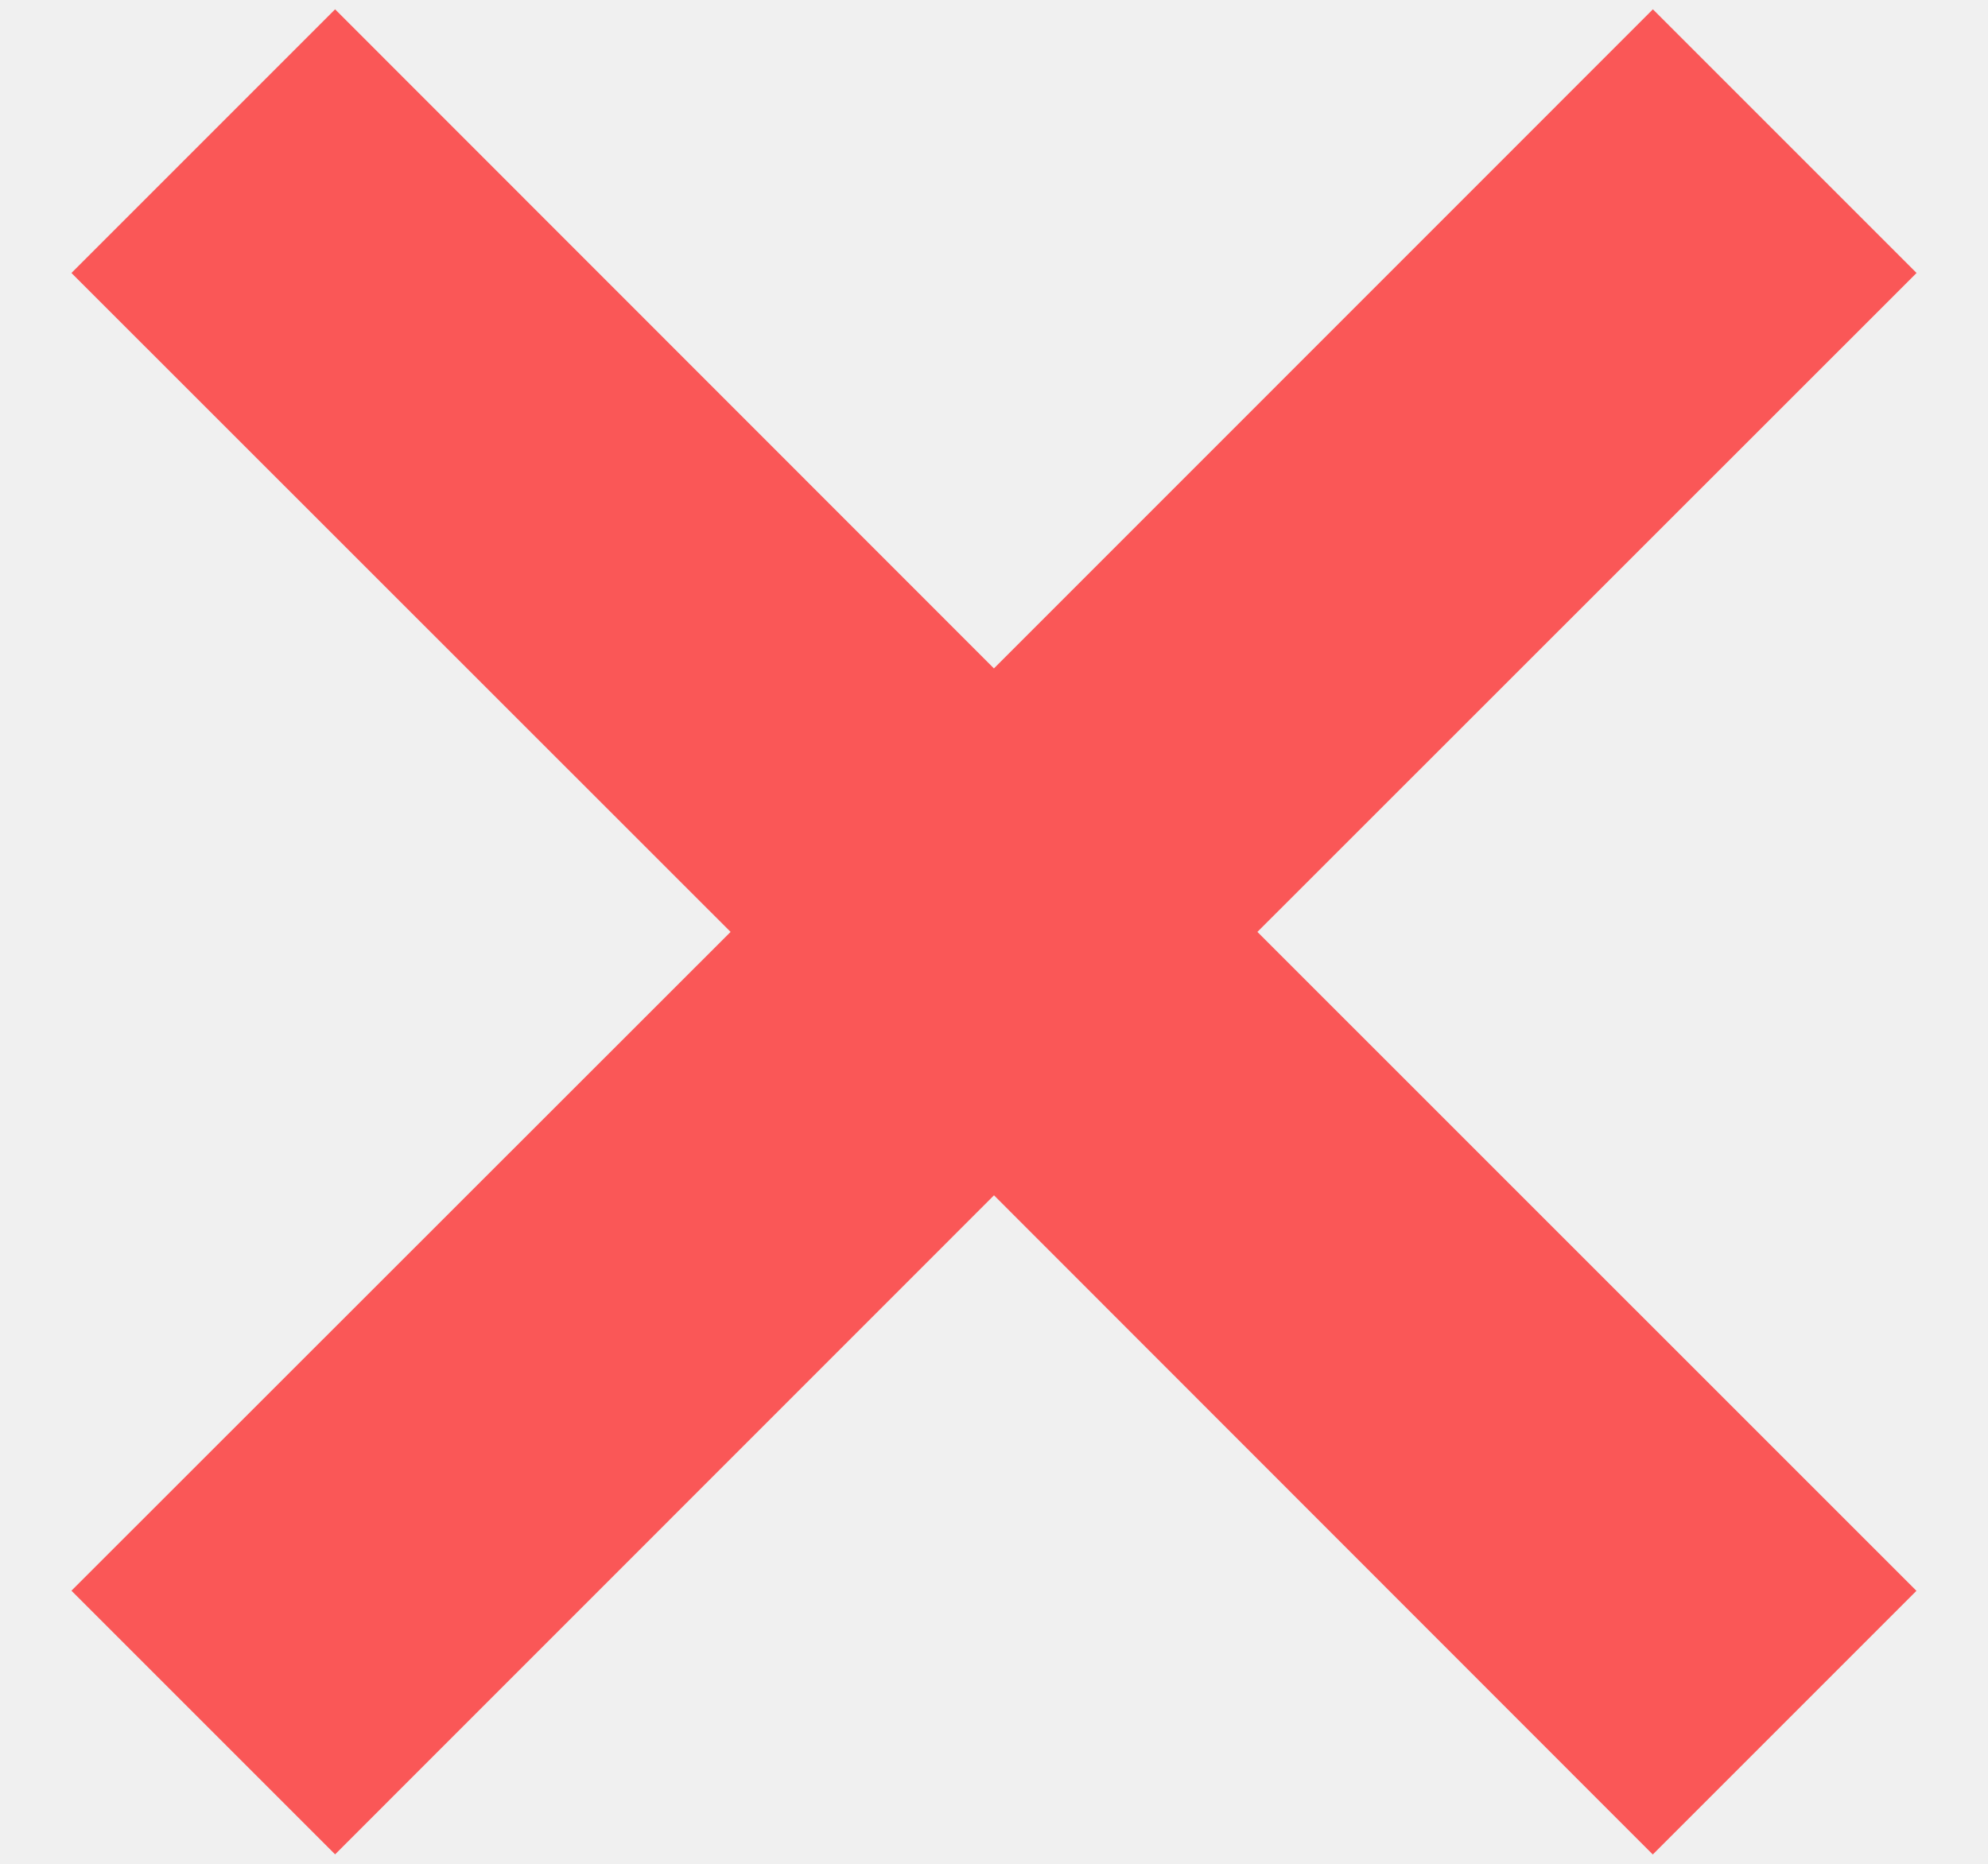
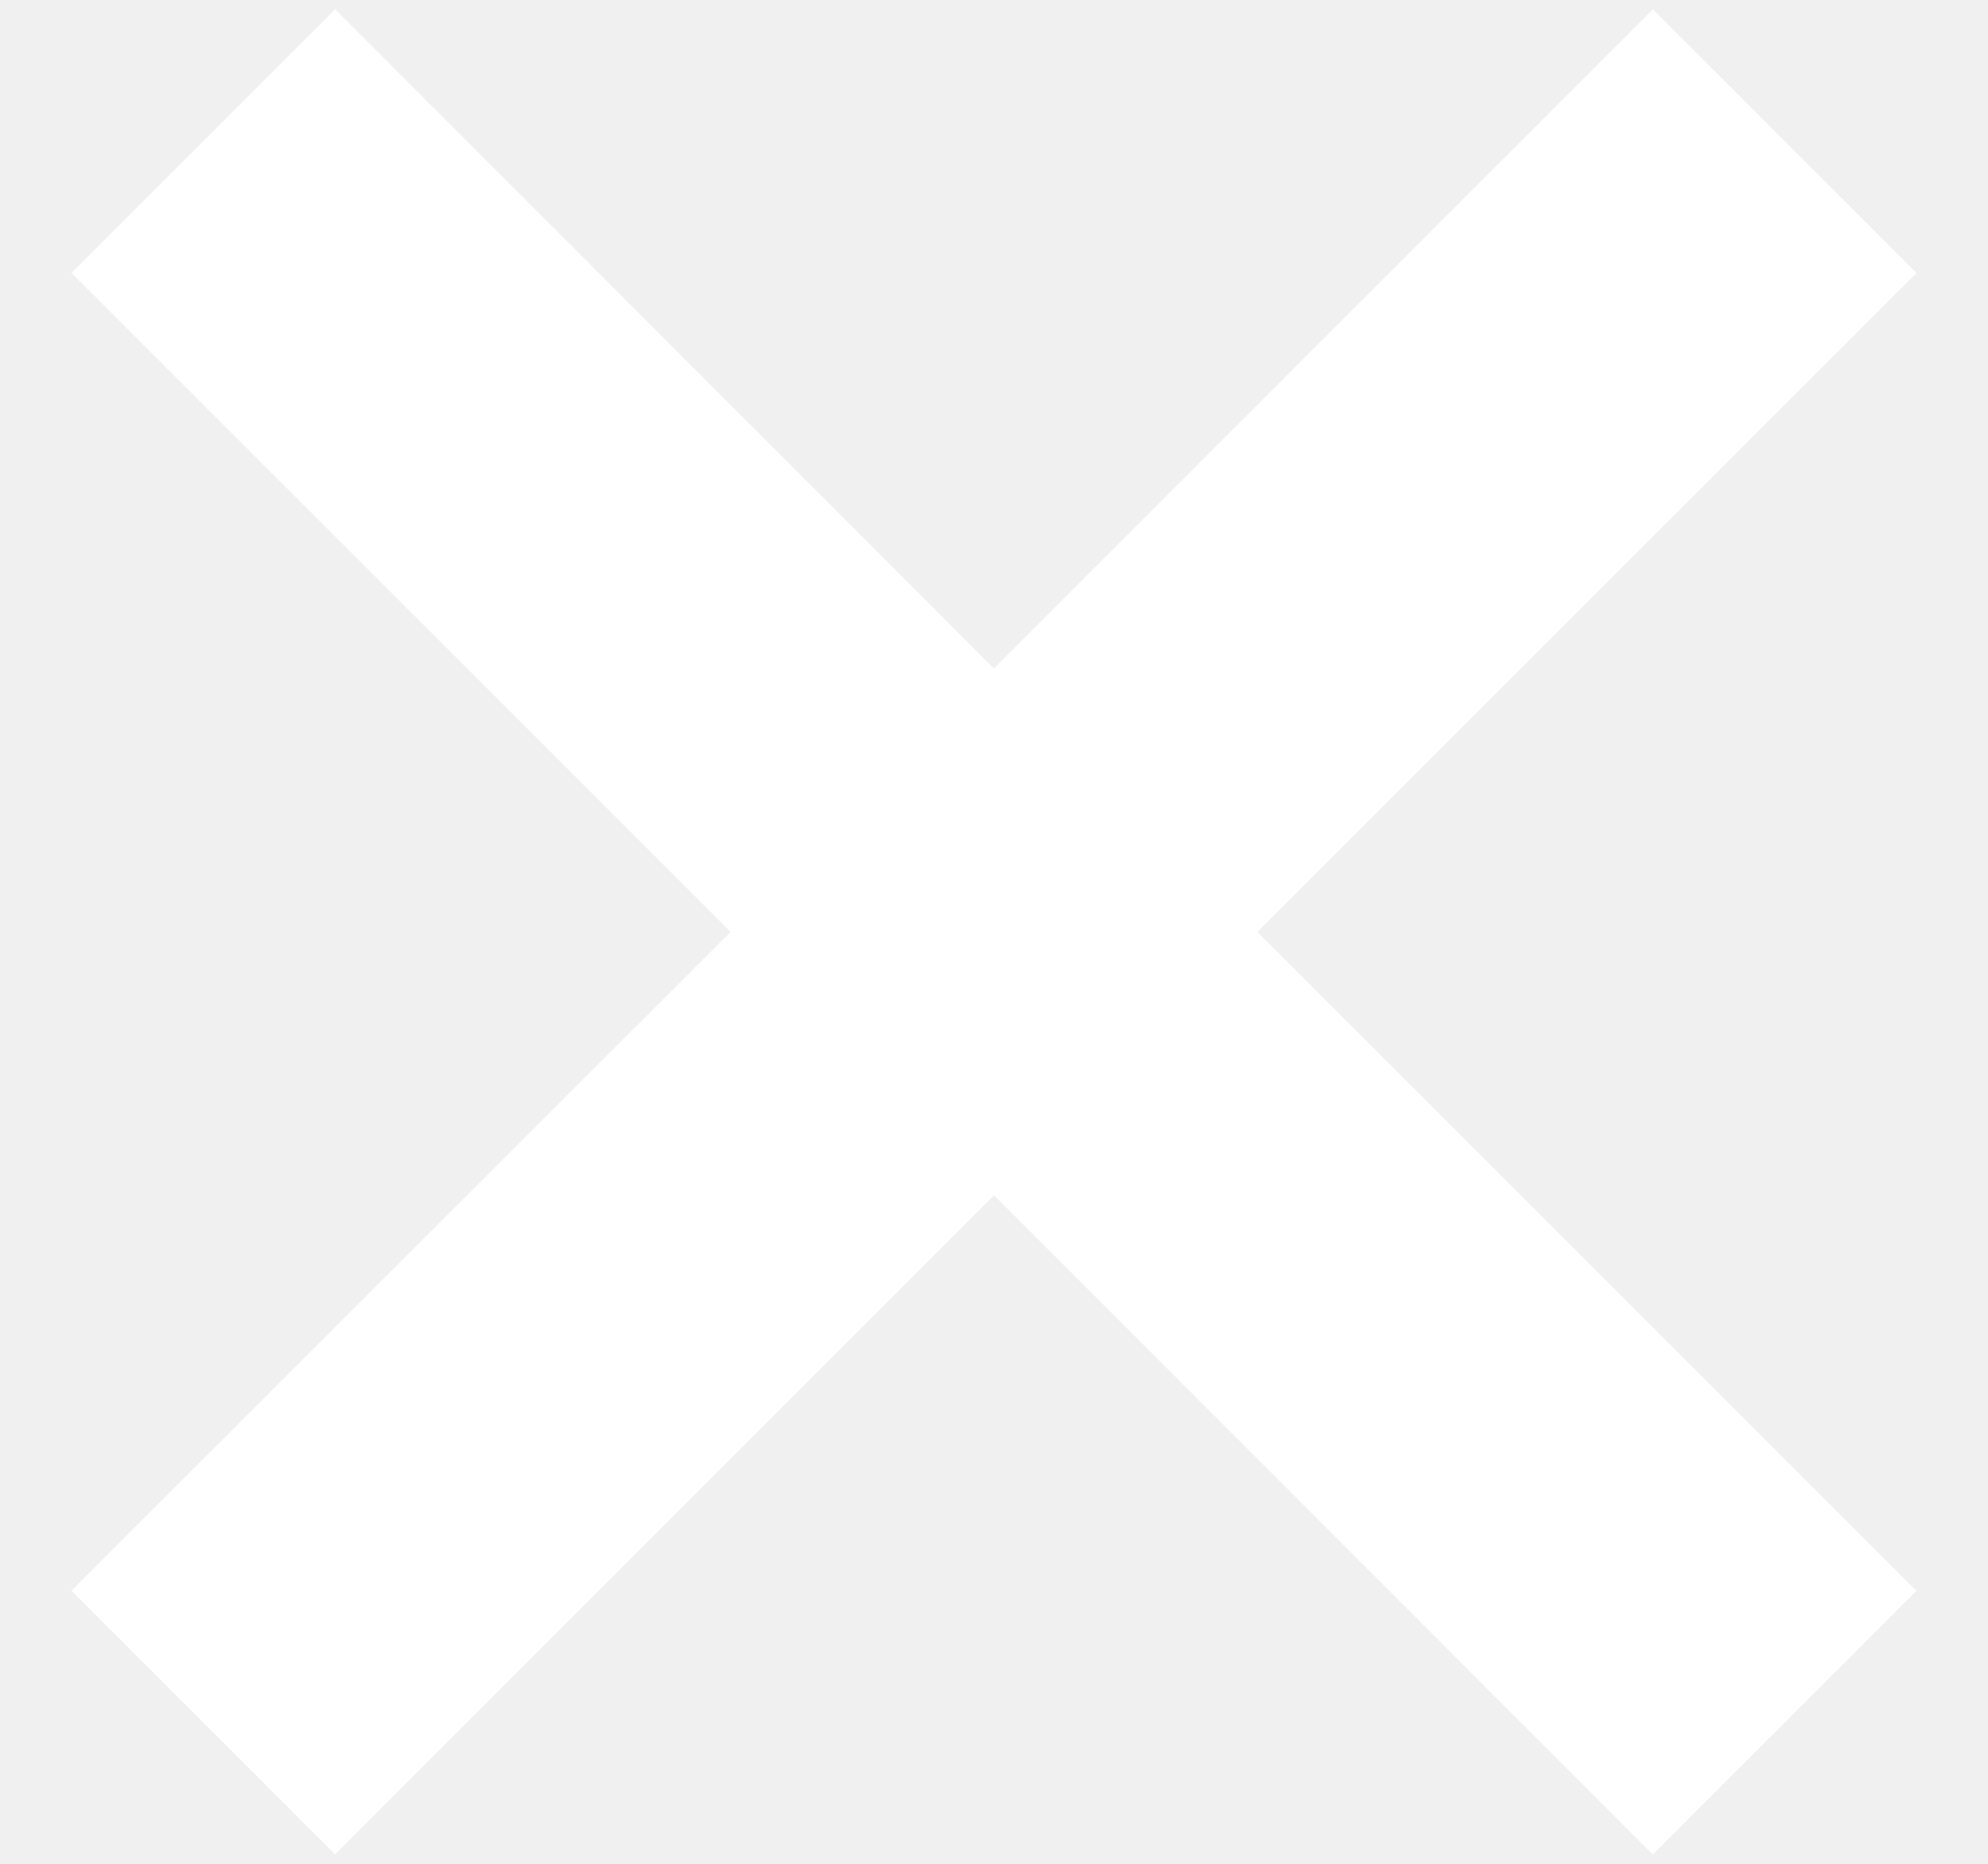
<svg xmlns="http://www.w3.org/2000/svg" width="16" height="15">
-   <path fill="#fa5757" fill-rule="evenodd" d="M8 5.379L13.303.075l2.122 2.122L10.12 7.5l5.304 5.303-2.122 2.122L8 9.62l-5.303 5.304-2.122-2.122L5.88 7.5.575 2.197 2.697.075 8 5.38z" />
+   <path fill="#fff" fill-rule="evenodd" d="M8 5.379L13.303.075l2.122 2.122L10.12 7.5l5.304 5.303-2.122 2.122L8 9.62l-5.303 5.304-2.122-2.122L5.88 7.5.575 2.197 2.697.075 8 5.38z" />
</svg>
